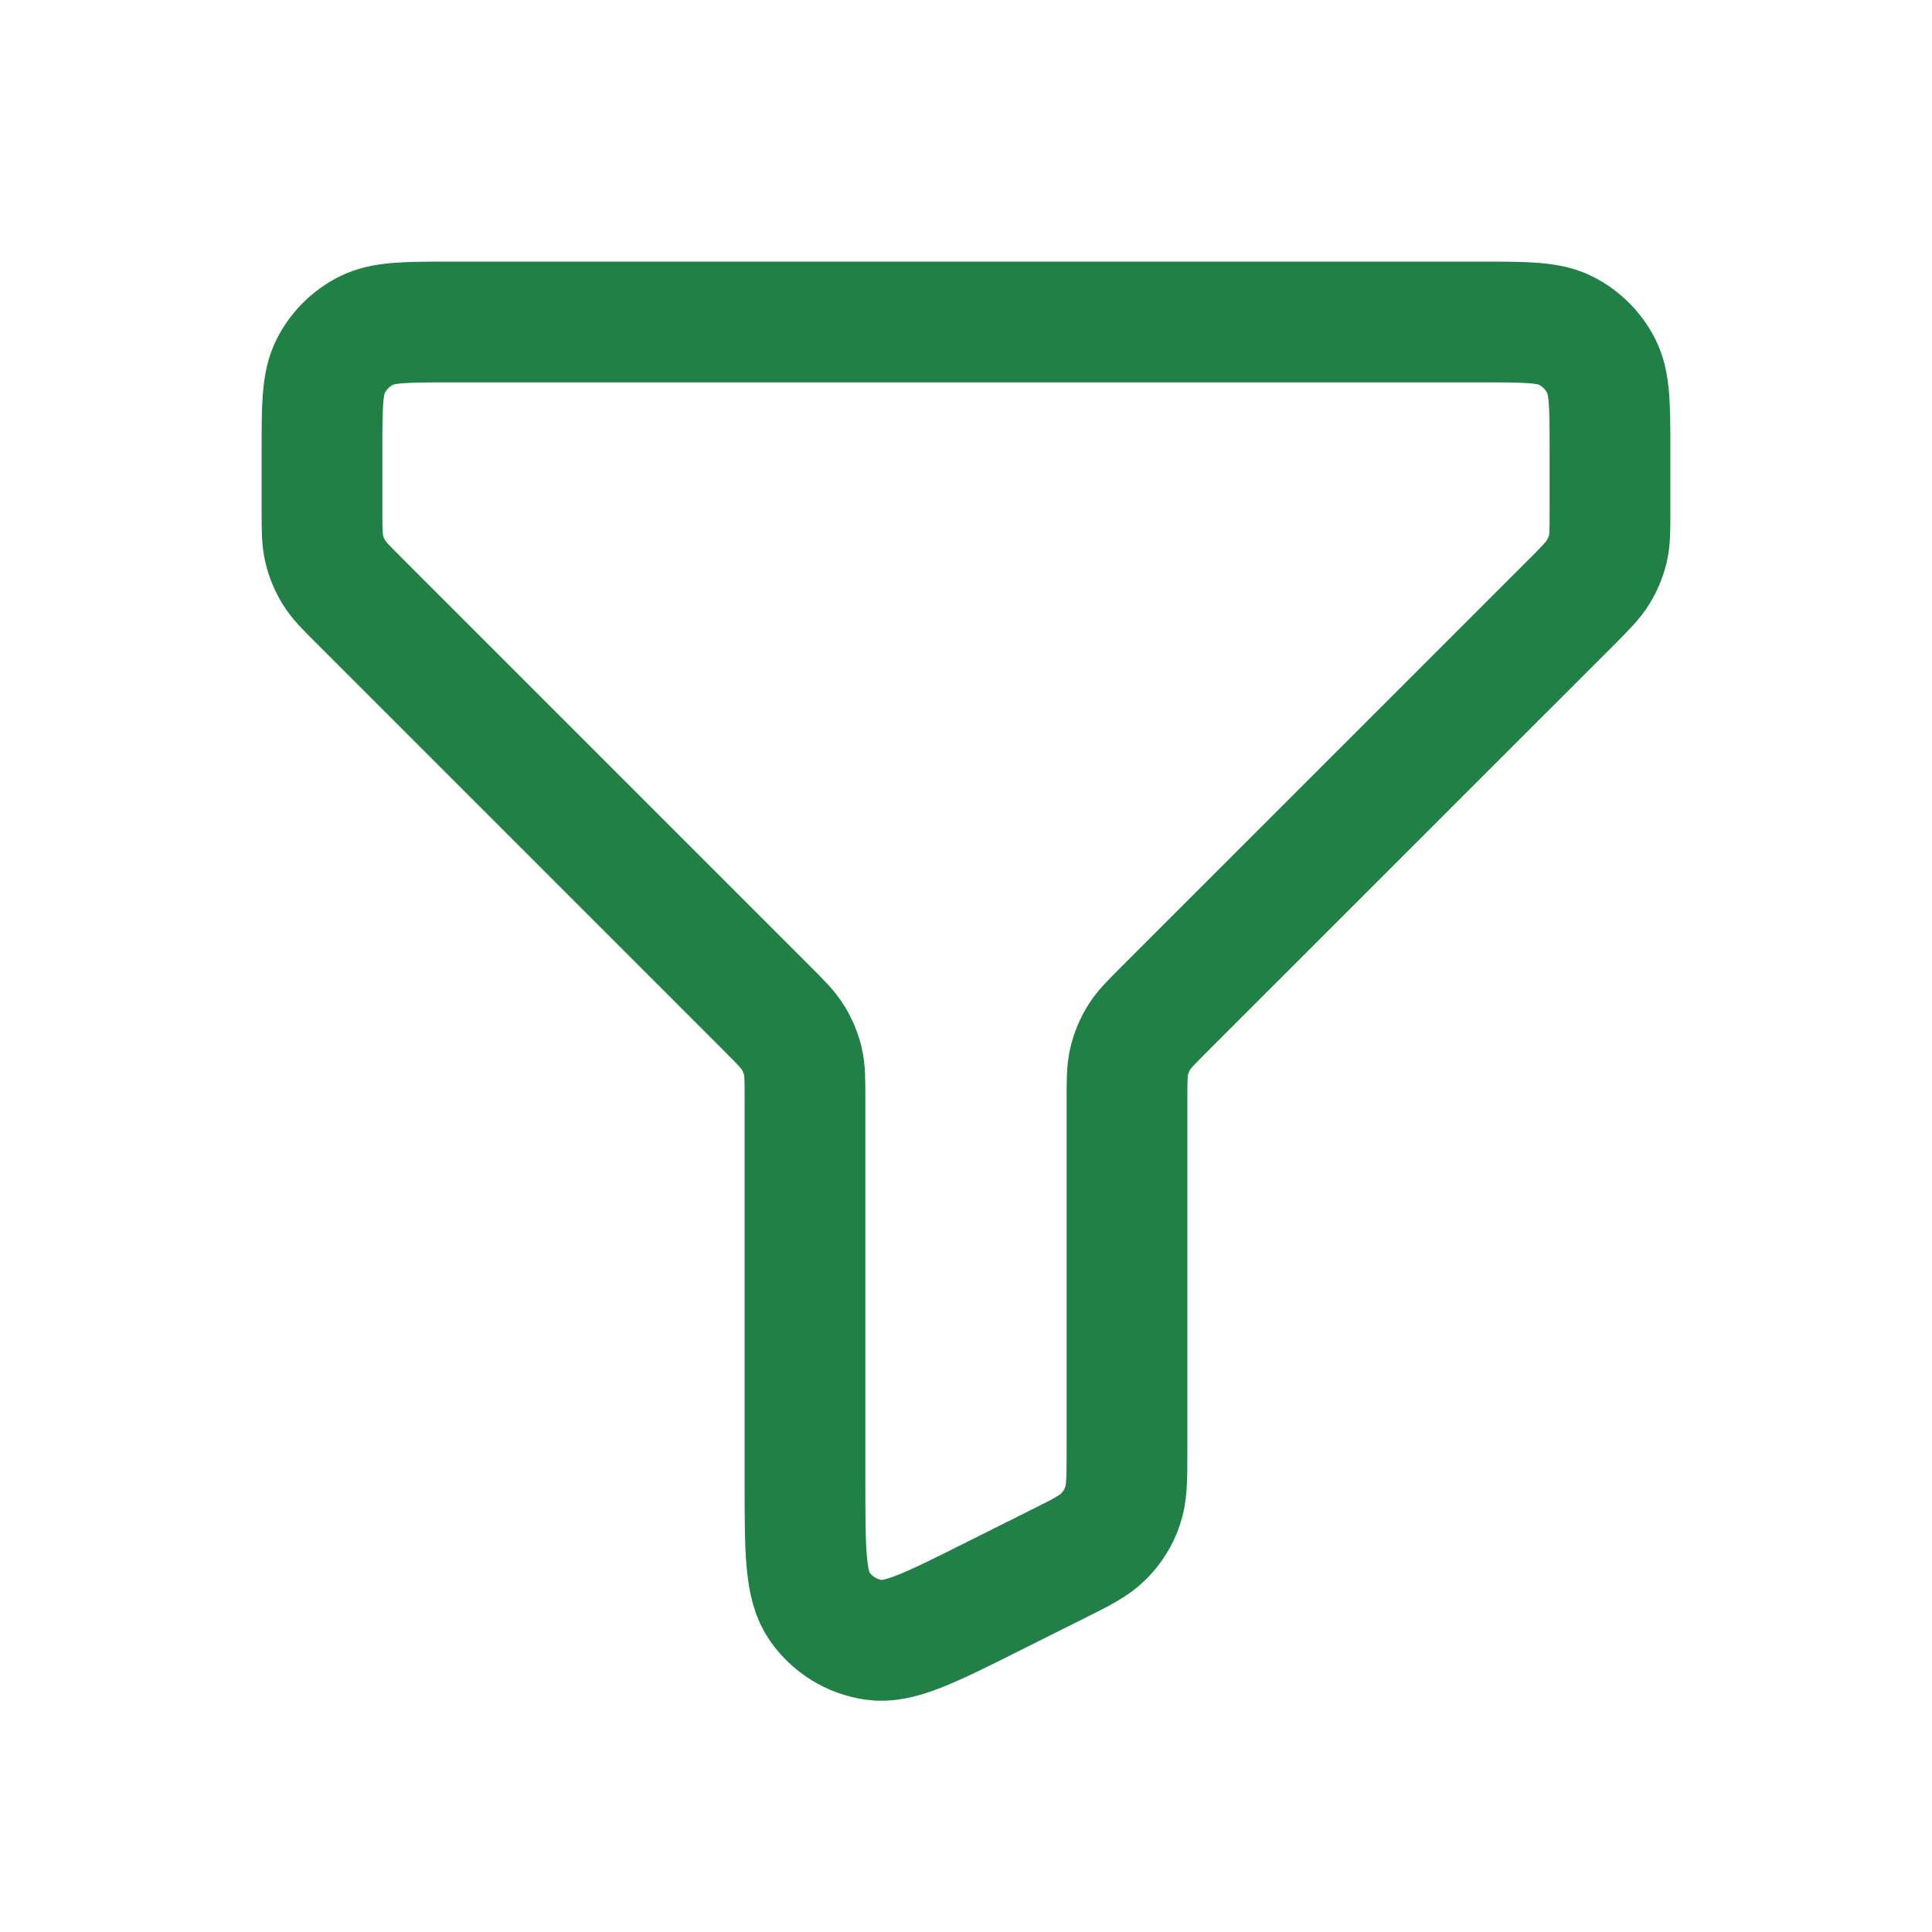
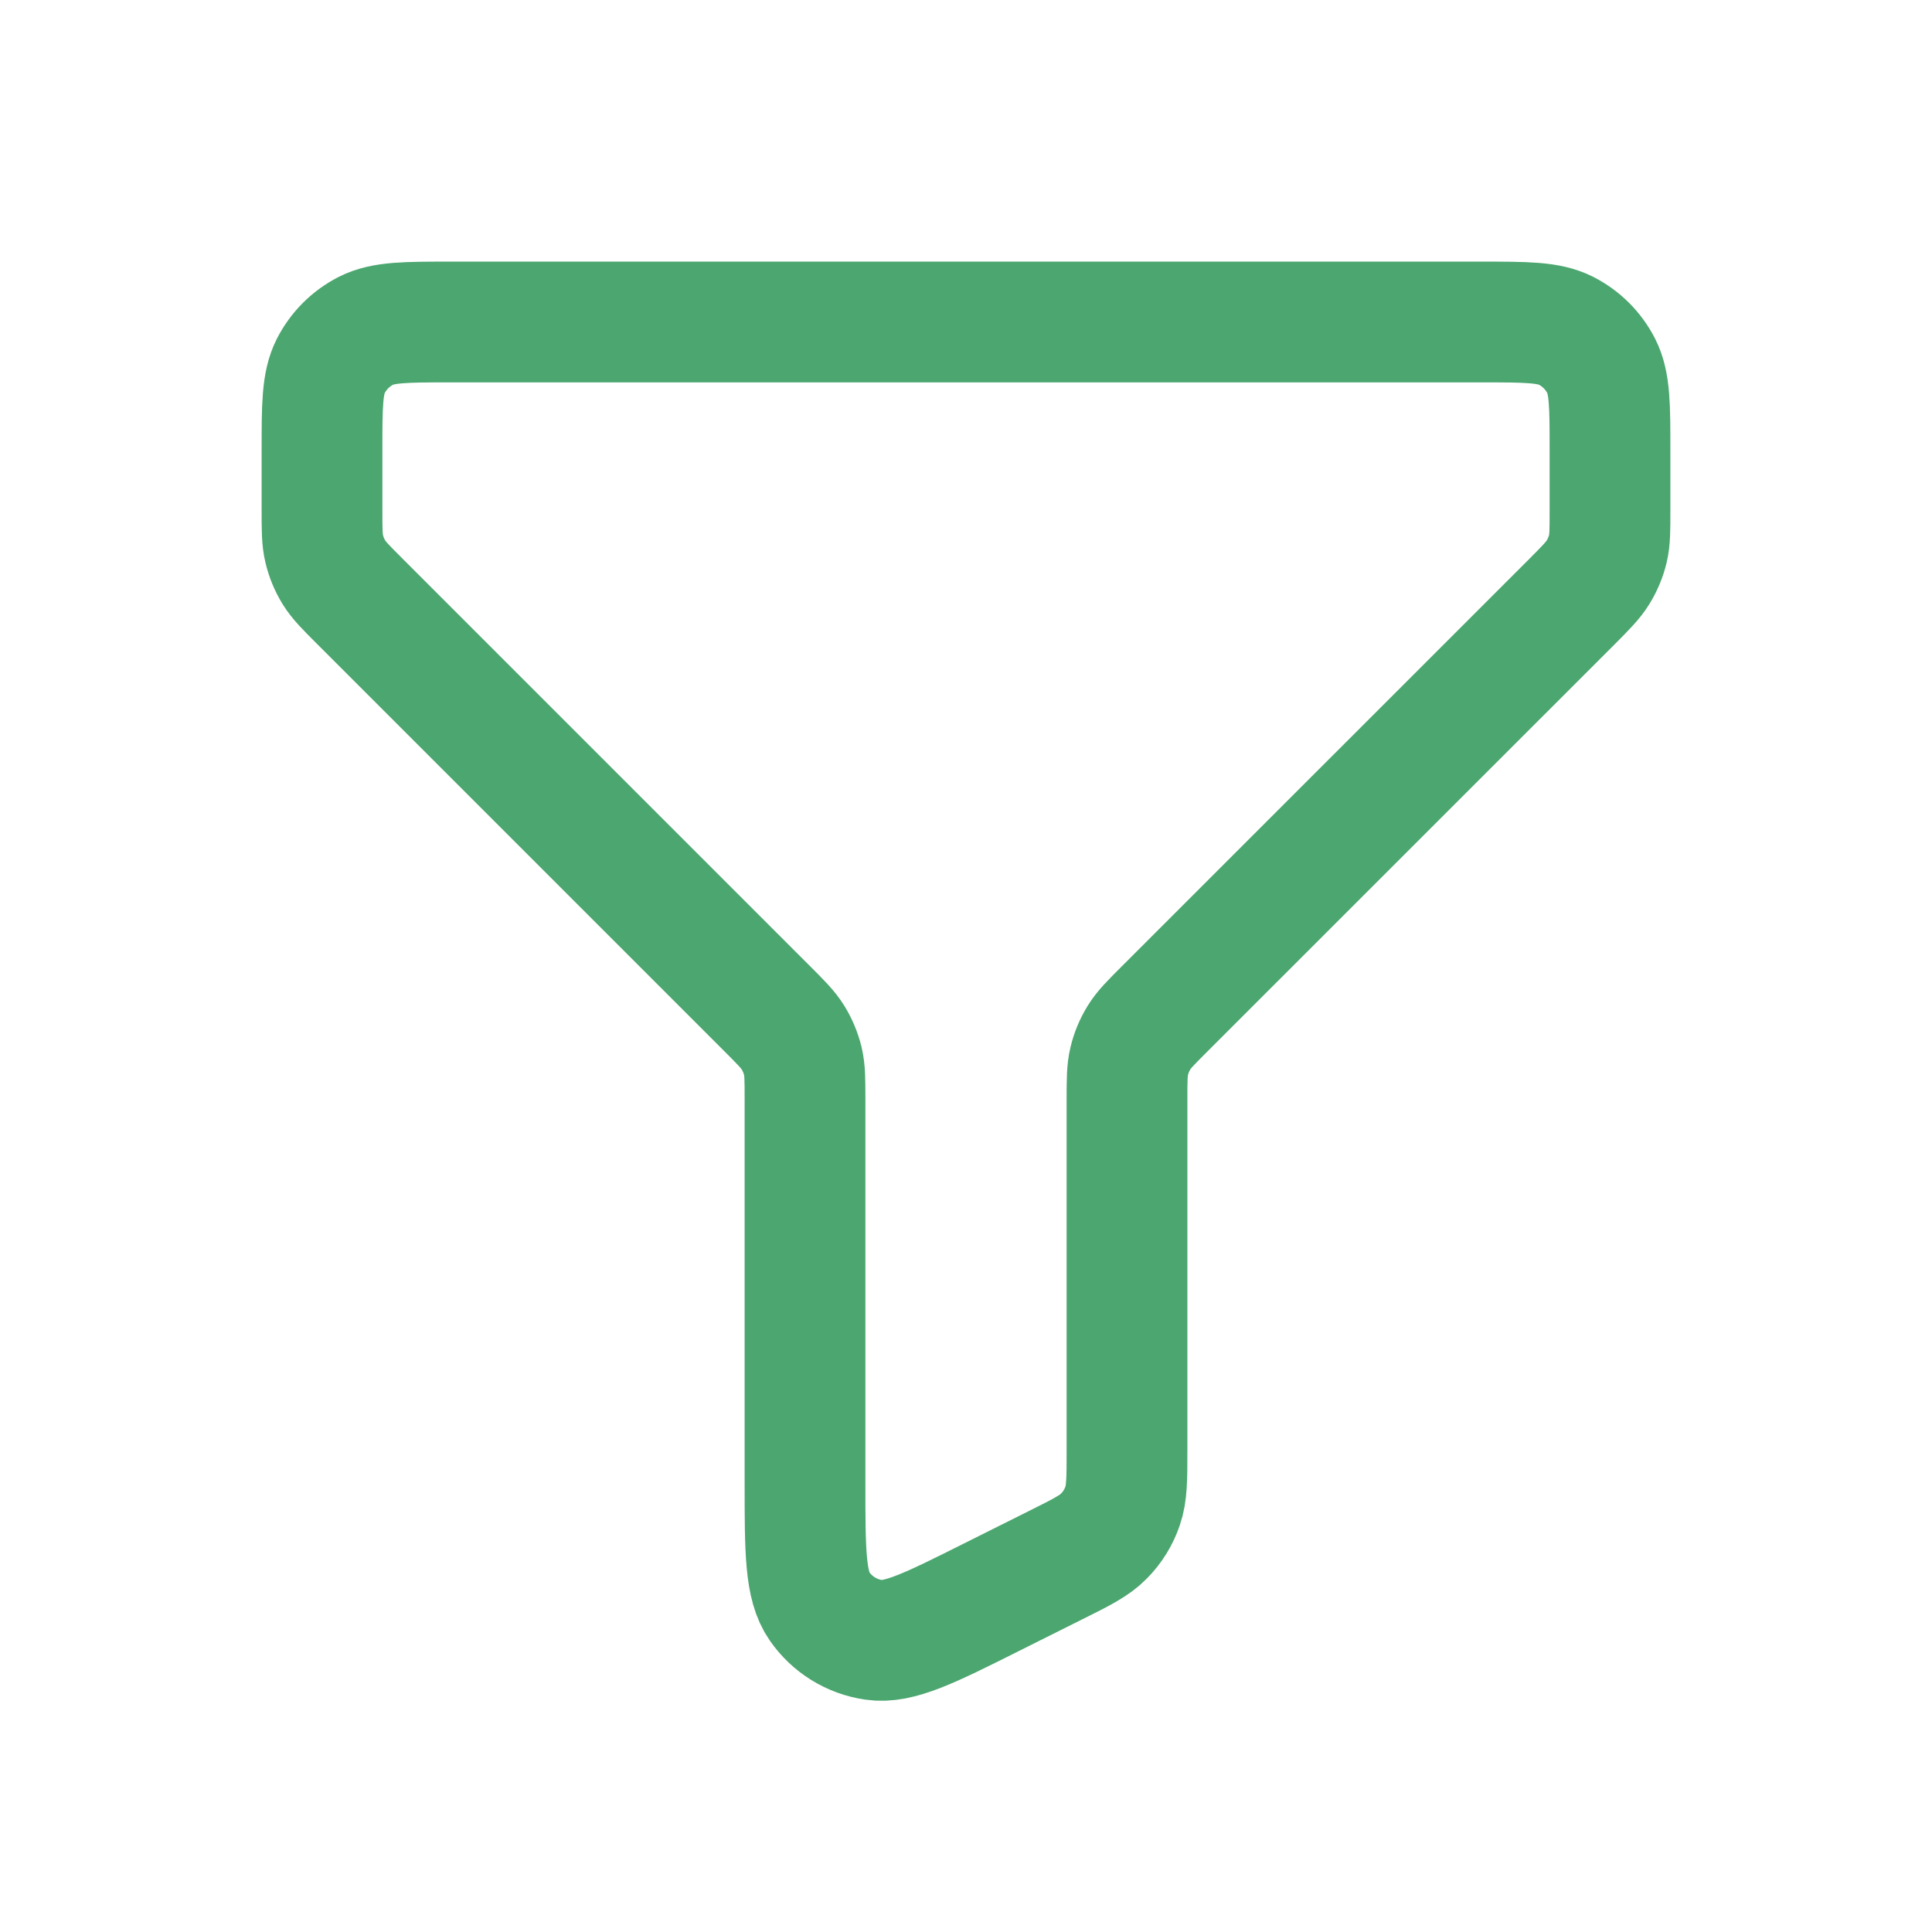
<svg xmlns="http://www.w3.org/2000/svg" width="24" height="24" viewBox="0 0 24 24" fill="none">
  <g id="filter-svgrepo-com 1">
-     <path id="Vector" d="M20 5.6C20 5.04 20 4.76 19.891 4.546C19.795 4.358 19.642 4.205 19.454 4.109C19.24 4 18.96 4 18.4 4H5.6C5.04 4 4.76 4 4.546 4.109C4.358 4.205 4.205 4.358 4.109 4.546C4 4.76 4 5.04 4 5.6V6.337C4 6.582 4 6.704 4.028 6.819C4.052 6.921 4.093 7.019 4.147 7.108C4.209 7.209 4.296 7.296 4.469 7.469L9.531 12.531C9.704 12.704 9.79 12.79 9.852 12.891C9.907 12.981 9.948 13.079 9.973 13.181C10 13.295 10 13.415 10 13.655V18.411C10 19.268 10 19.697 10.181 19.955C10.338 20.181 10.581 20.331 10.854 20.371C11.165 20.417 11.549 20.226 12.315 19.842L13.115 19.442C13.437 19.282 13.597 19.201 13.714 19.081C13.818 18.976 13.897 18.849 13.945 18.708C14 18.55 14 18.37 14 18.011V13.663C14 13.418 14 13.296 14.028 13.181C14.052 13.079 14.093 12.981 14.148 12.891C14.209 12.791 14.295 12.705 14.465 12.535L14.469 12.531L19.532 7.469C19.704 7.296 19.79 7.209 19.852 7.108C19.907 7.019 19.948 6.921 19.973 6.819C20 6.706 20 6.584 20 6.345V5.6Z" stroke="#208046" stroke-width="1.5" stroke-linecap="round" stroke-linejoin="round" />
+     <path id="Vector" d="M20 5.6C20 5.04 20 4.76 19.891 4.546C19.795 4.358 19.642 4.205 19.454 4.109C19.24 4 18.96 4 18.4 4H5.6C5.04 4 4.76 4 4.546 4.109C4.358 4.205 4.205 4.358 4.109 4.546C4 4.76 4 5.04 4 5.6V6.337C4 6.582 4 6.704 4.028 6.819C4.052 6.921 4.093 7.019 4.147 7.108C4.209 7.209 4.296 7.296 4.469 7.469L9.531 12.531C9.704 12.704 9.79 12.79 9.852 12.891C9.907 12.981 9.948 13.079 9.973 13.181C10 13.295 10 13.415 10 13.655V18.411C10 19.268 10 19.697 10.181 19.955C10.338 20.181 10.581 20.331 10.854 20.371C11.165 20.417 11.549 20.226 12.315 19.842L13.115 19.442C13.437 19.282 13.597 19.201 13.714 19.081C13.818 18.976 13.897 18.849 13.945 18.708C14 18.55 14 18.37 14 18.011V13.663C14 13.418 14 13.296 14.028 13.181C14.052 13.079 14.093 12.981 14.148 12.891C14.209 12.791 14.295 12.705 14.465 12.535L14.469 12.531L19.532 7.469C19.704 7.296 19.79 7.209 19.852 7.108C19.907 7.019 19.948 6.921 19.973 6.819C20 6.706 20 6.584 20 6.345V5.6Z" stroke="#4BA66F" stroke-width="1.5" stroke-linecap="round" stroke-linejoin="round" />
  </g>
</svg>
